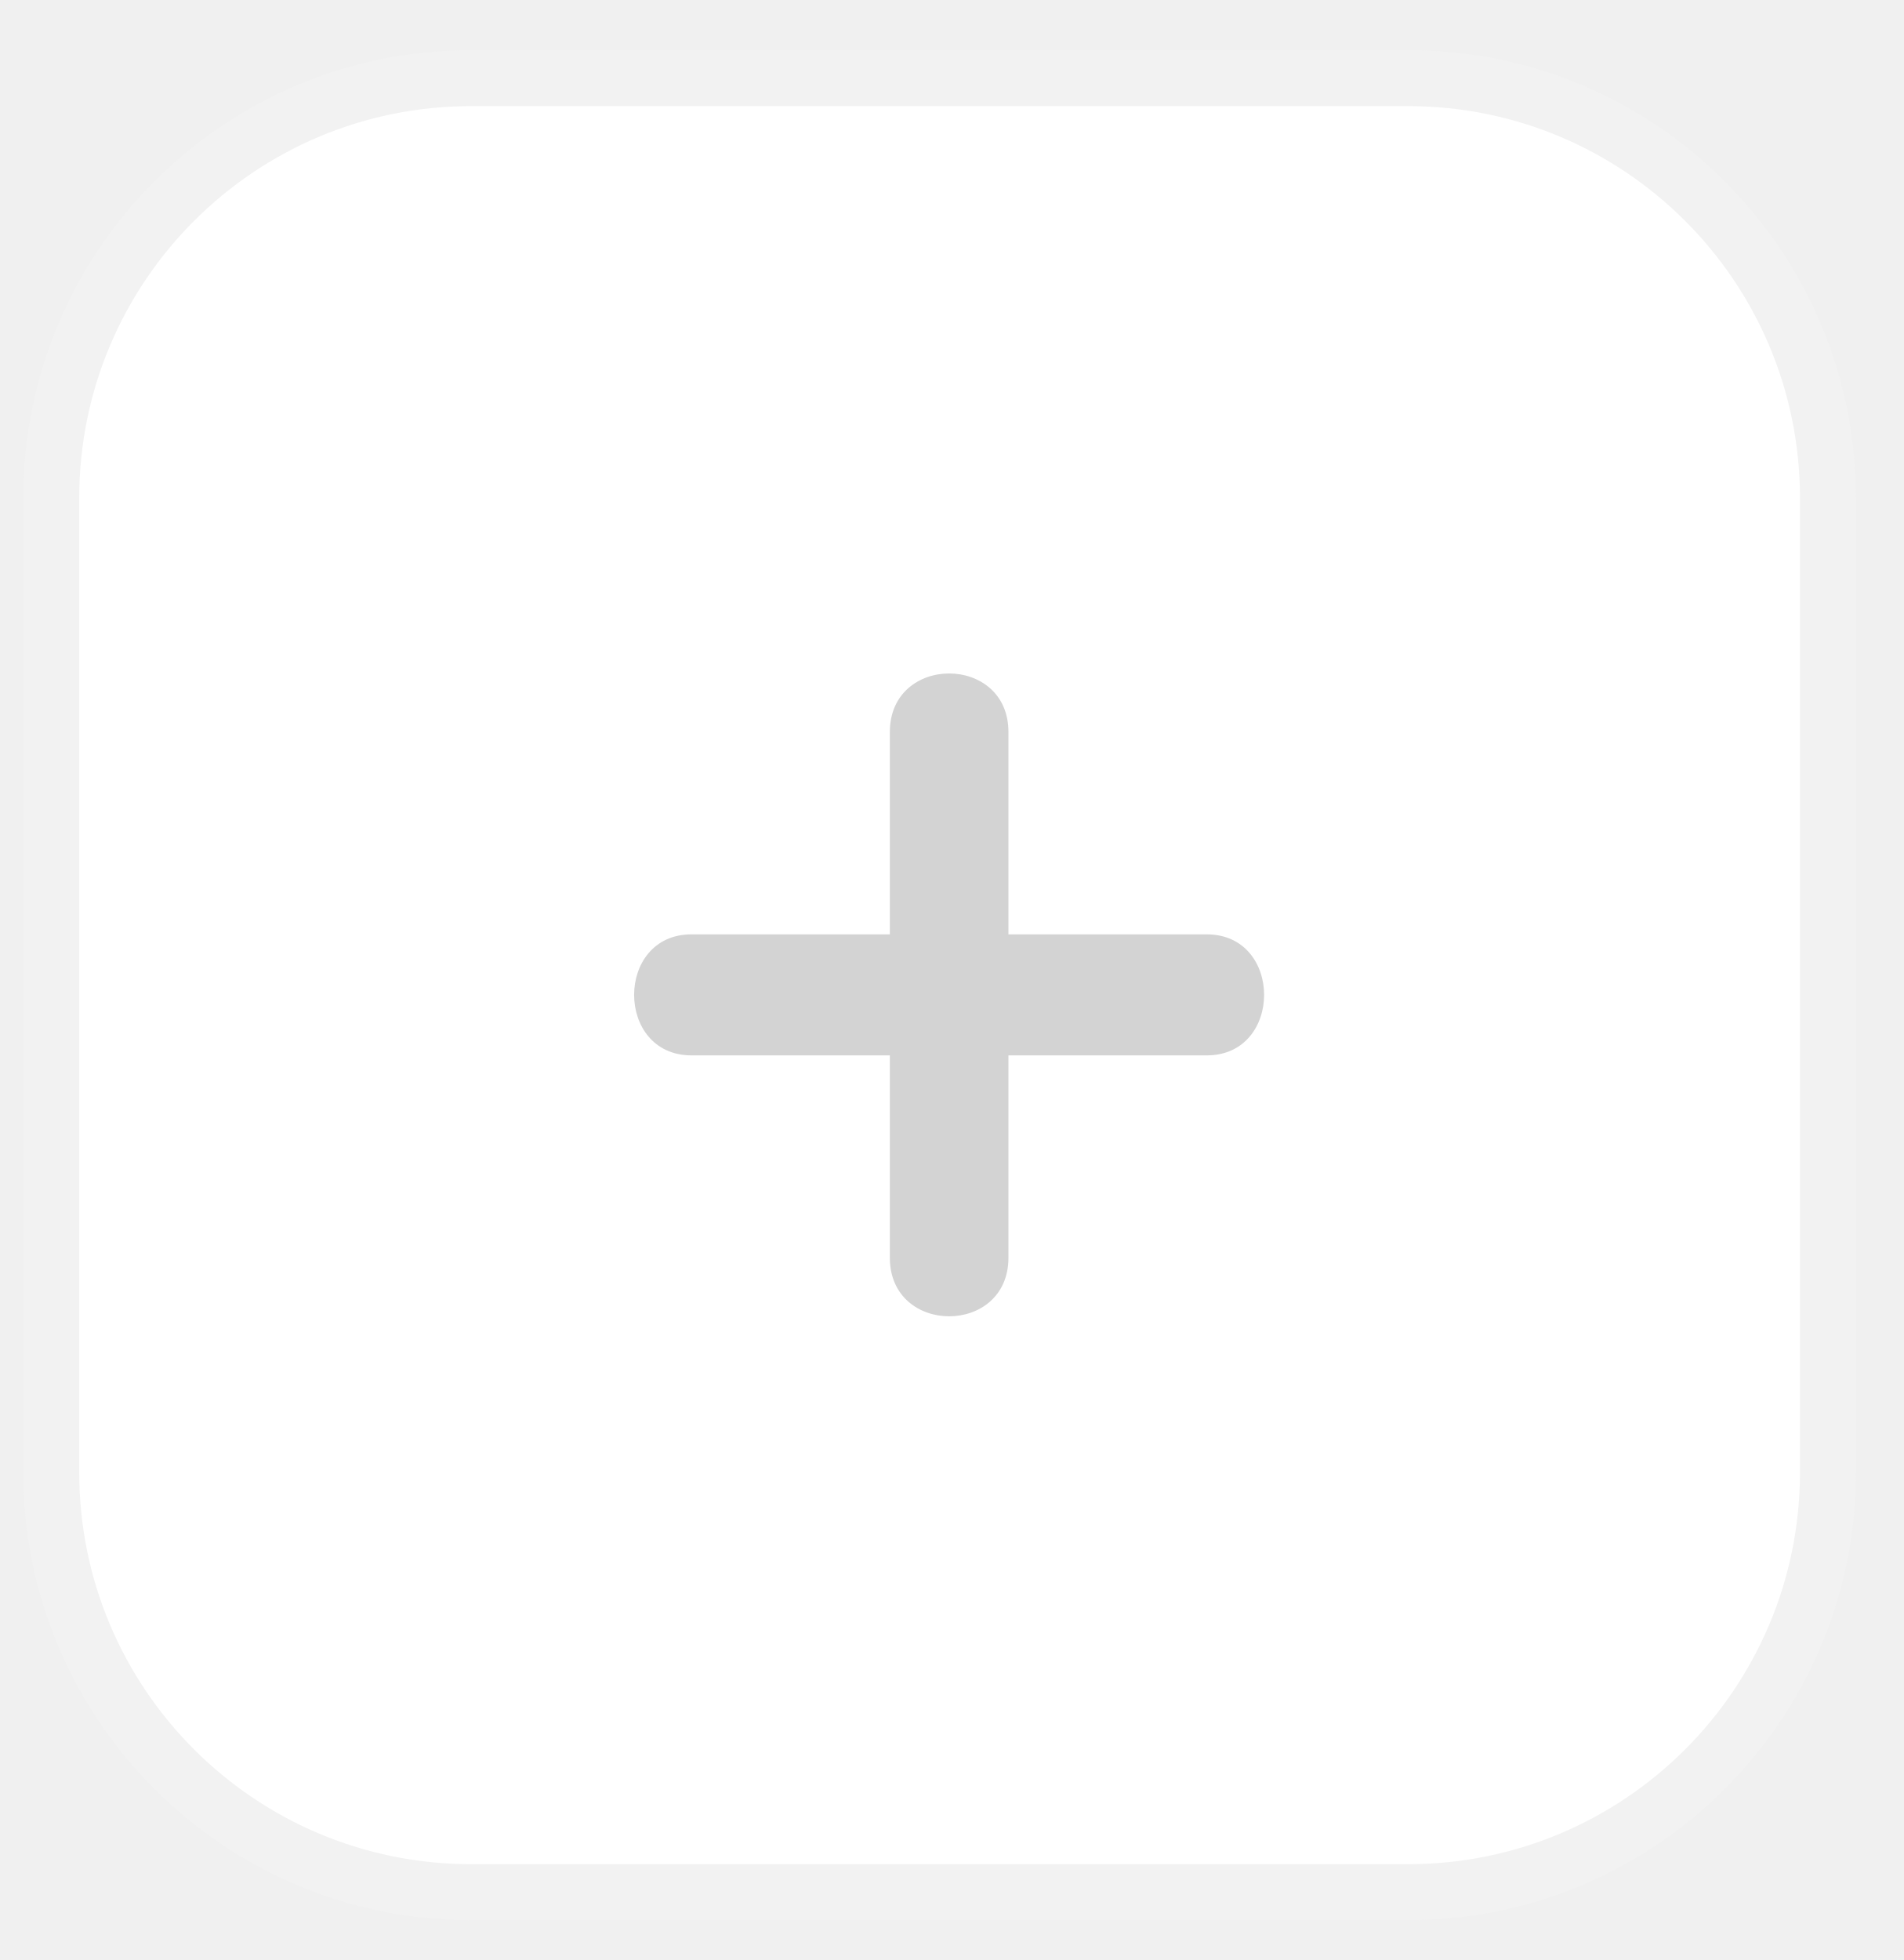
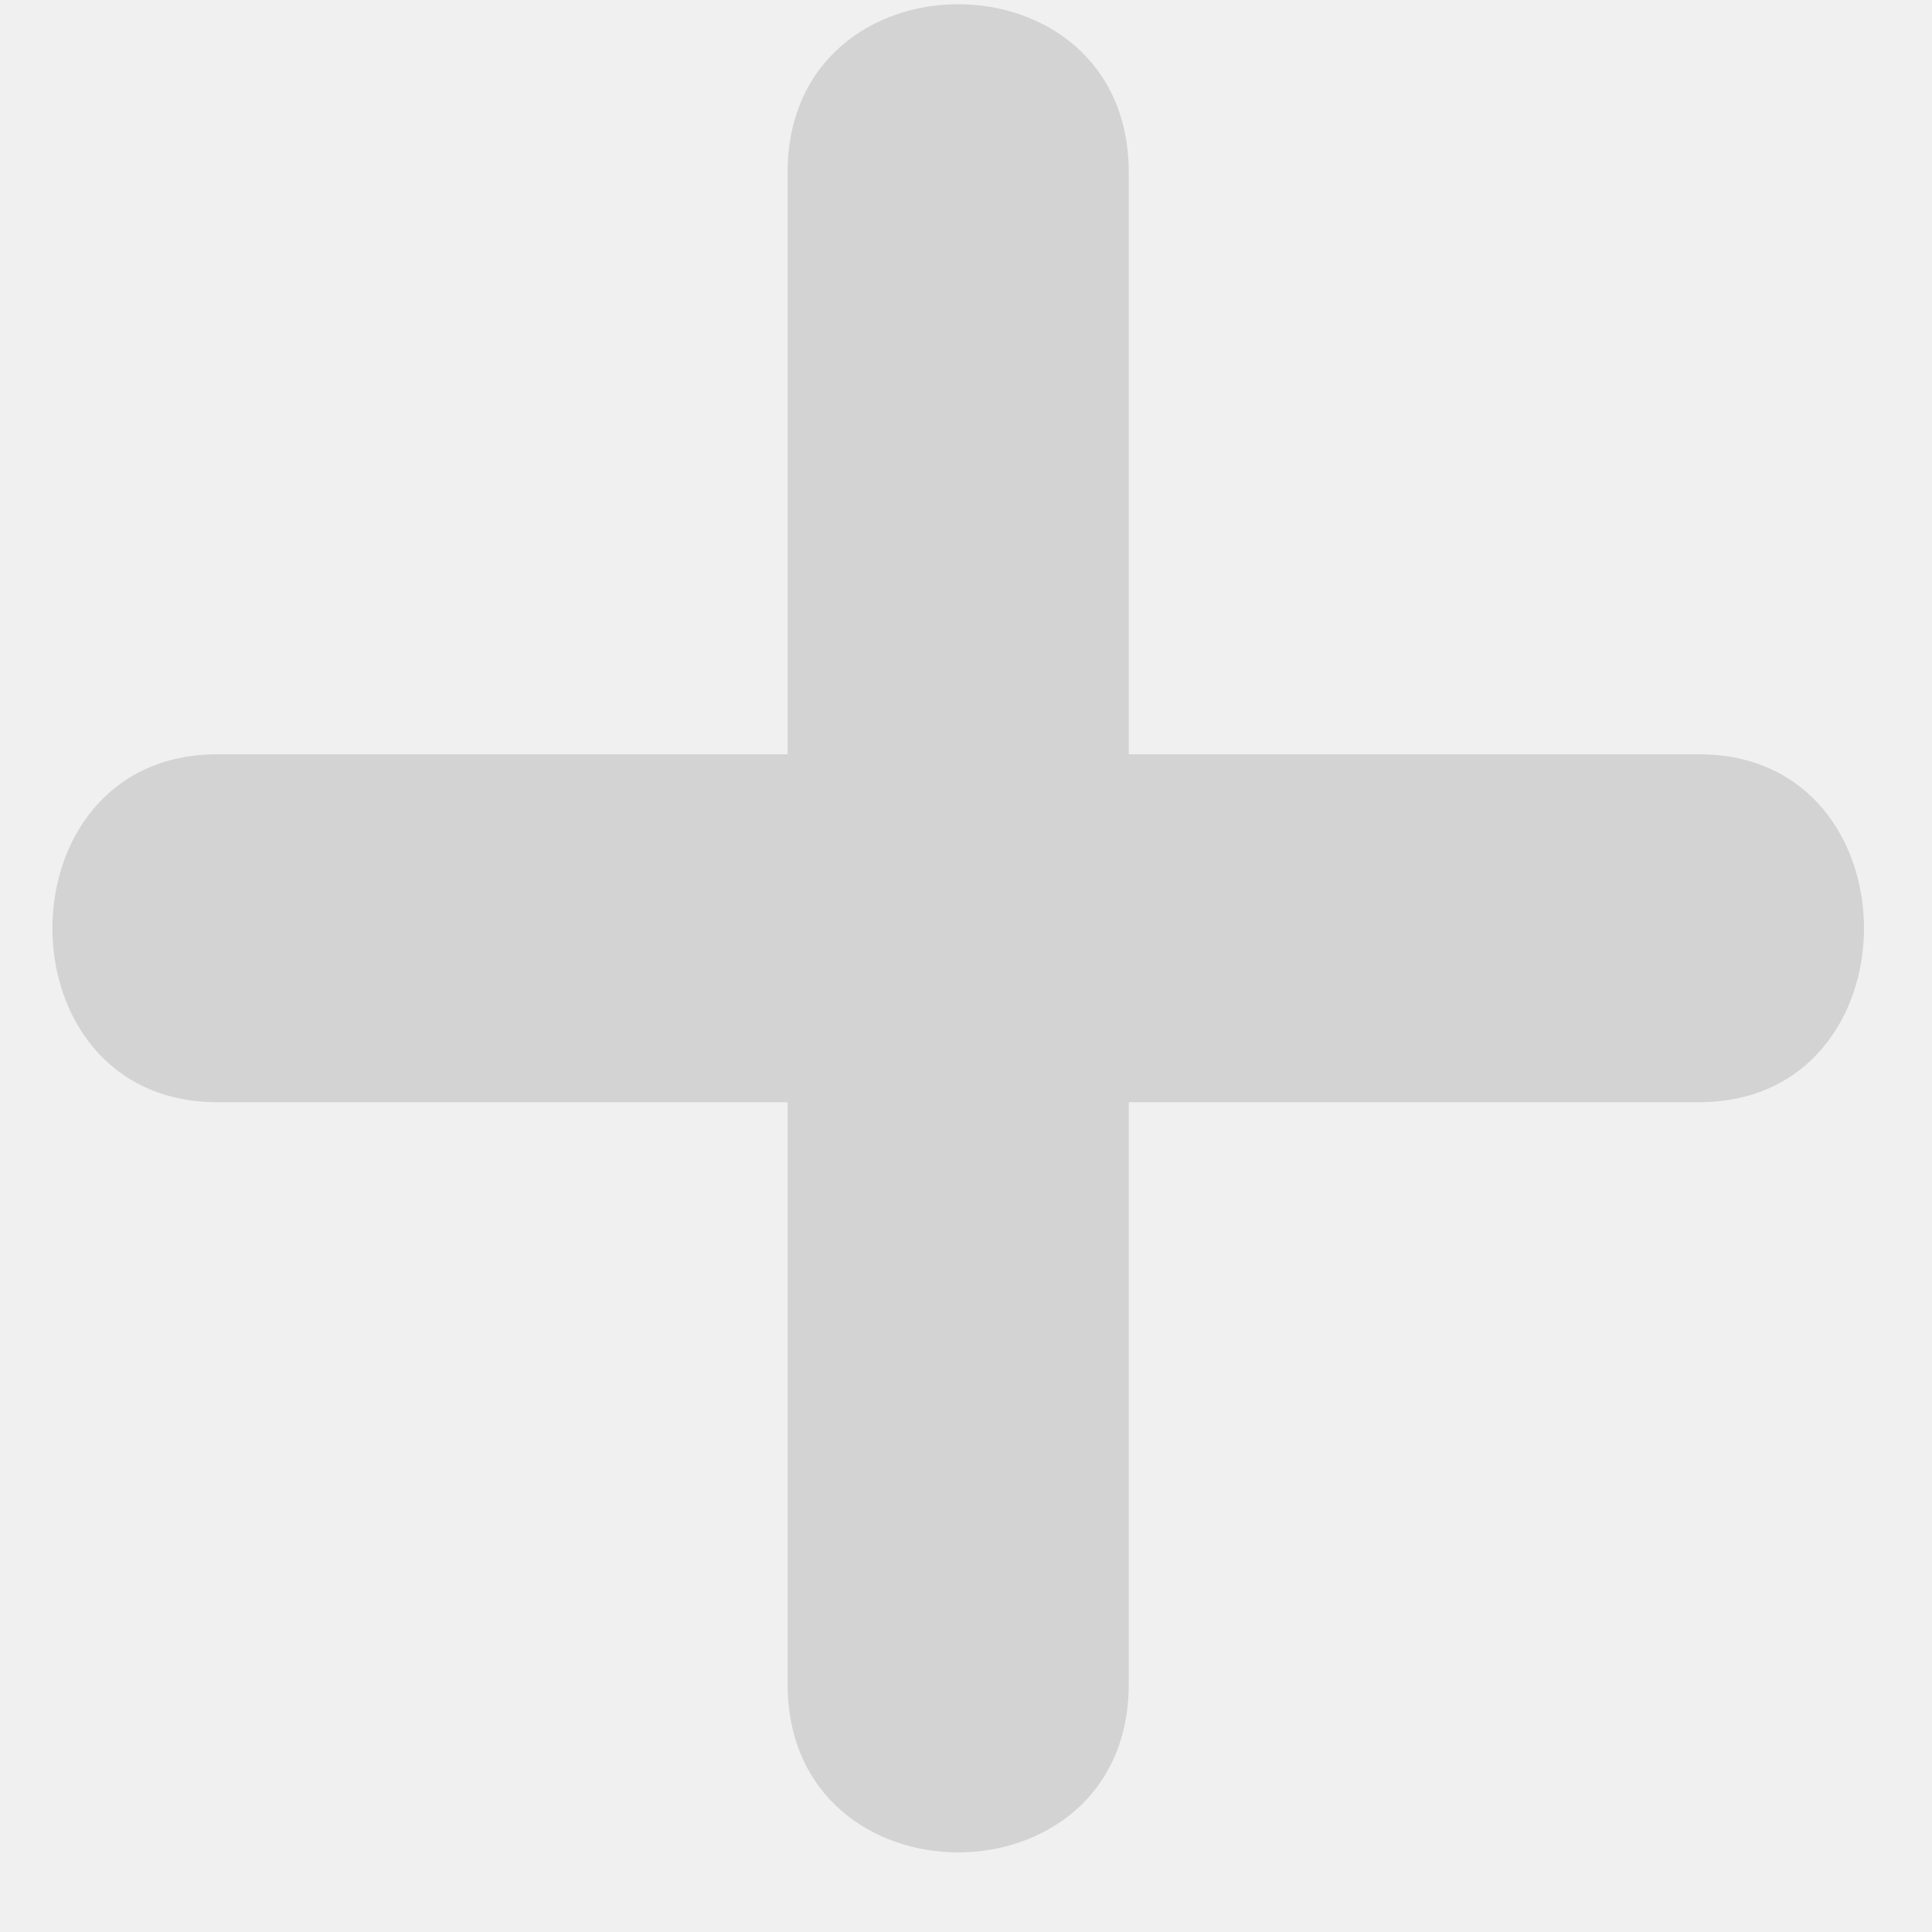
- <svg xmlns="http://www.w3.org/2000/svg" width="34" height="35" viewBox="0 0 34 35" fill="none">
-   <rect x="0.915" y="1.395" width="31.733" height="32.394" rx="7.5" fill="white" stroke="#F2F2F2" />
-   <path d="M21.553 16.685H18.011V13.071C18.011 11.678 15.893 11.678 15.893 13.071V16.685H12.35C10.984 16.685 10.984 18.846 12.35 18.846H15.893V22.46C15.893 23.854 18.011 23.854 18.011 22.46V18.846H21.553C22.919 18.846 22.919 16.685 21.553 16.685Z" fill="#D3D3D3" />
+ <svg xmlns="http://www.w3.org/2000/svg" width="12" height="12" viewBox="0 0 12 12" fill="none">
+   <path d="M10.553 4.685H7.011V1.071C7.011 -0.322 4.892 -0.322 4.892 1.071V4.685H1.35C-0.016 4.685 -0.016 6.846 1.35 6.846H4.892V10.46C4.892 11.854 7.011 11.854 7.011 10.46V6.846H10.553C11.919 6.846 11.919 4.685 10.553 4.685Z" fill="#D3D3D3" />
</svg>
